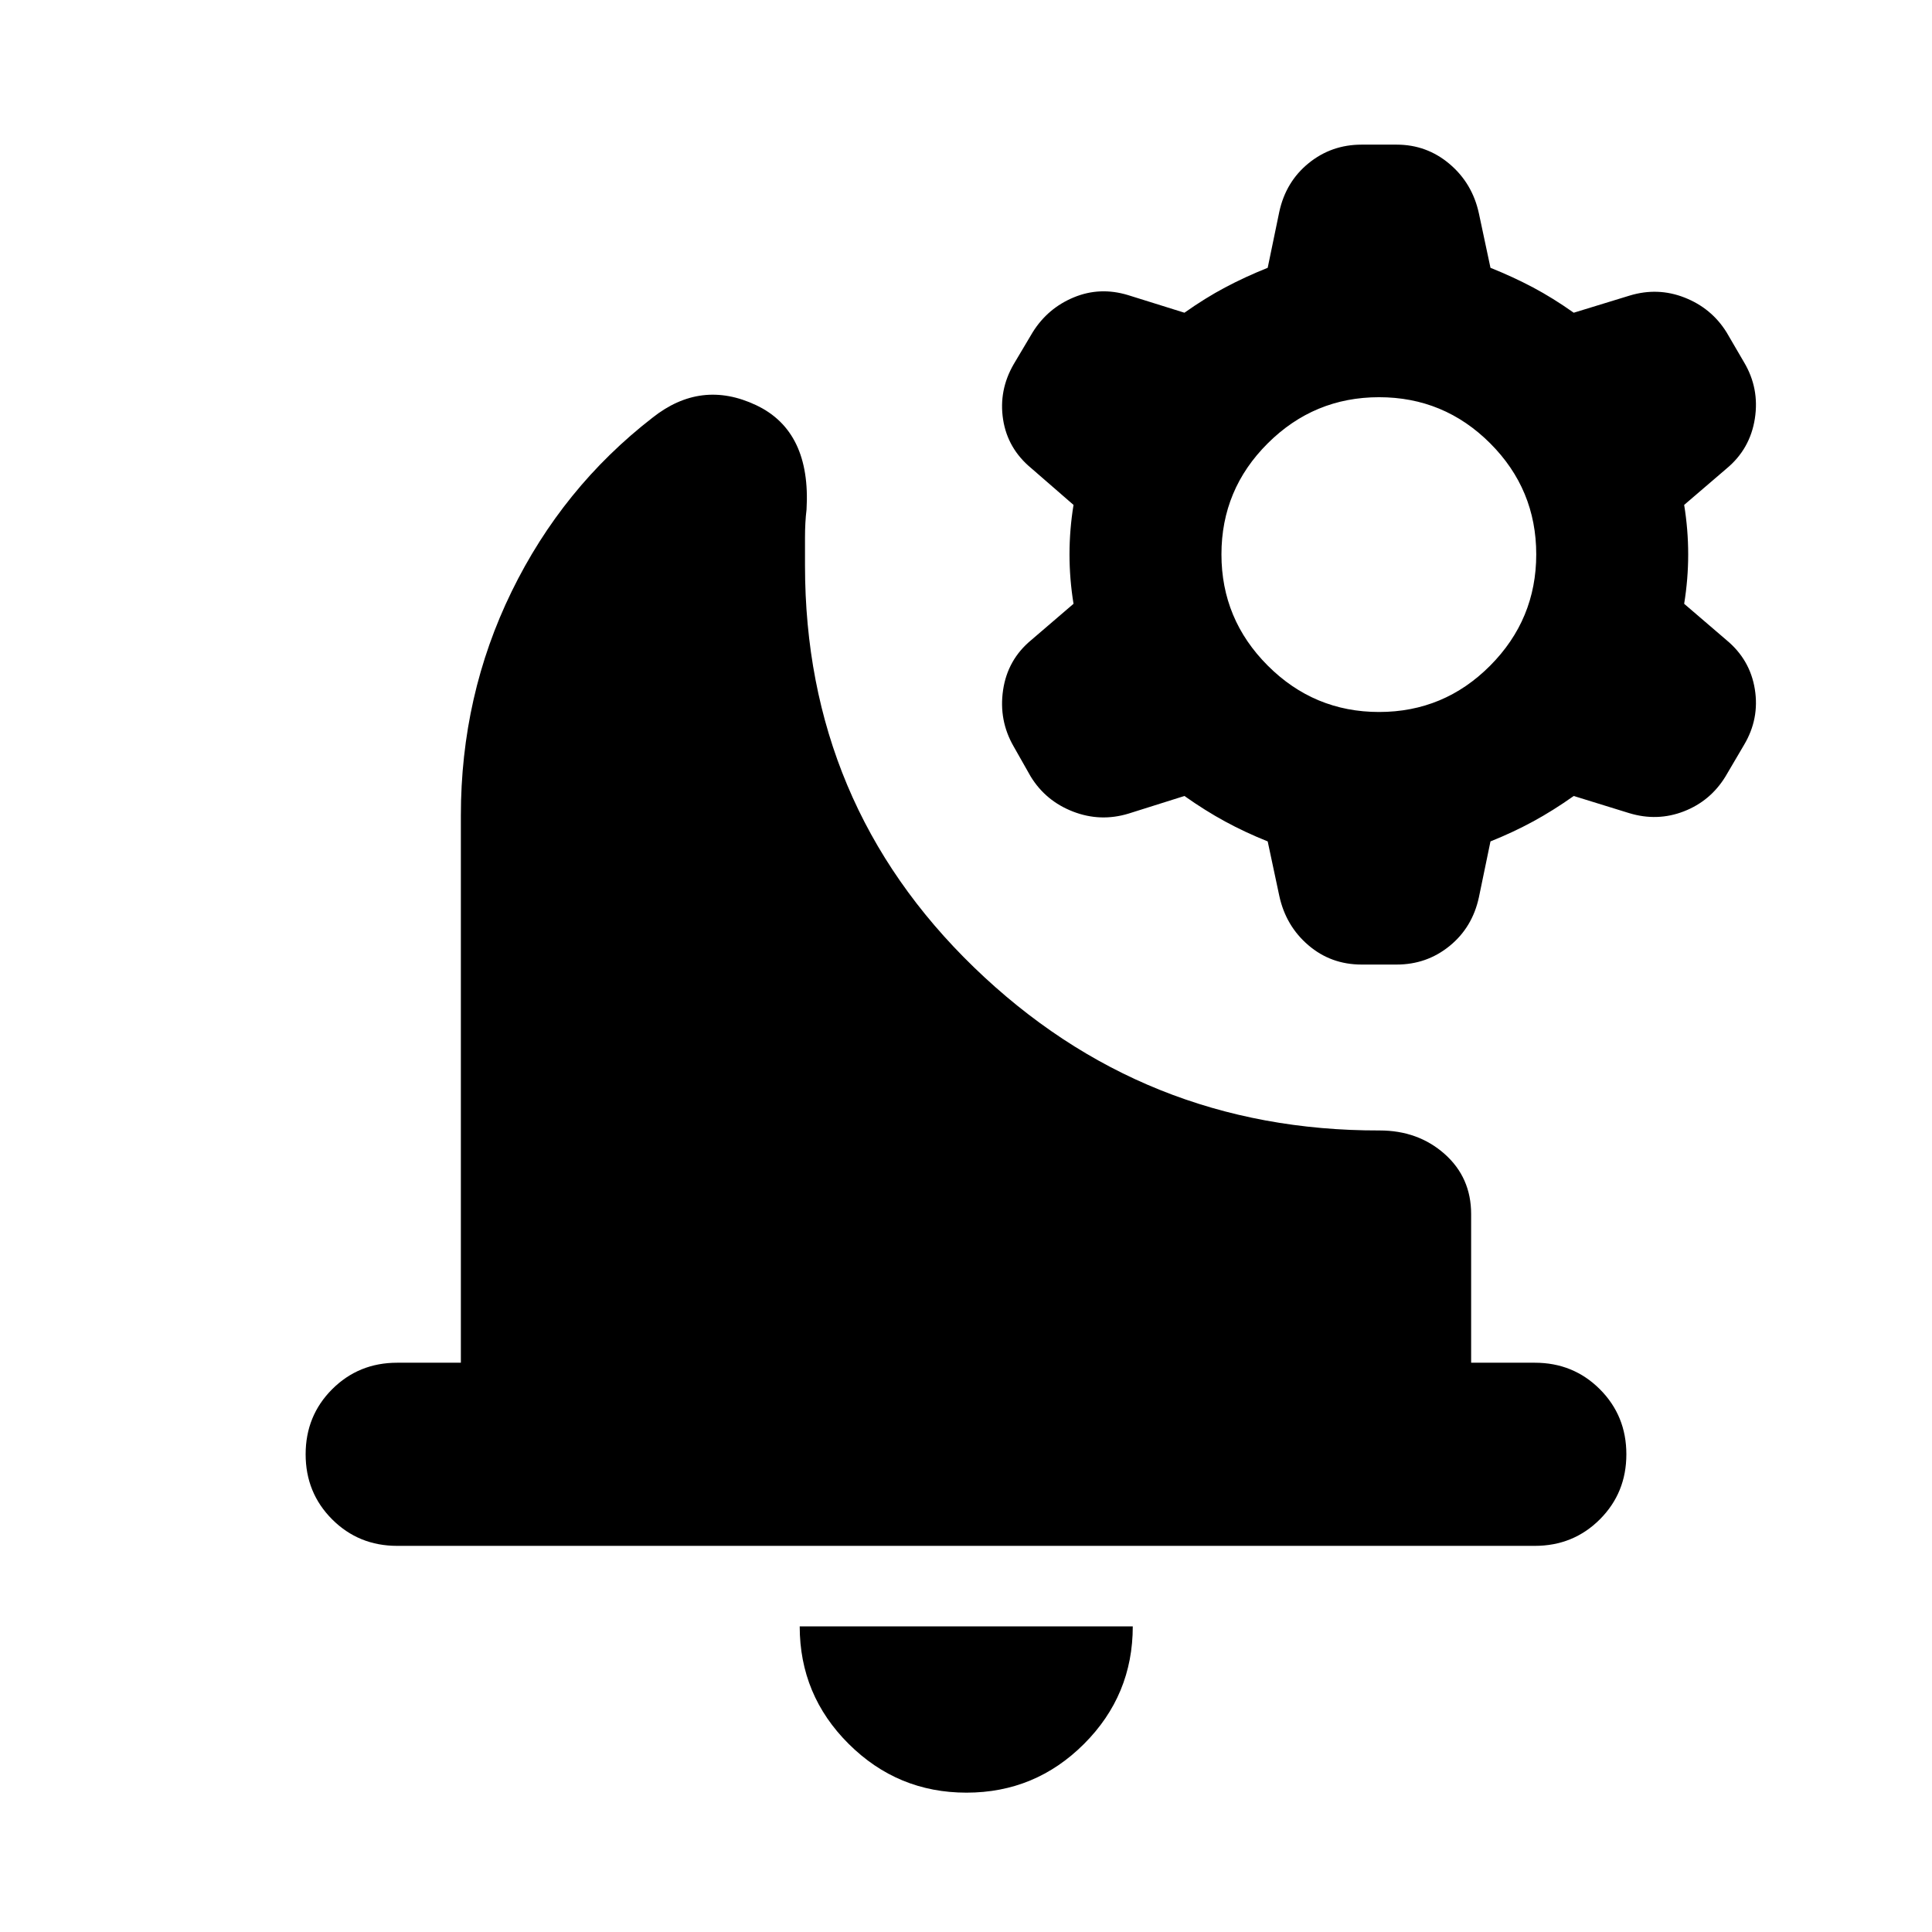
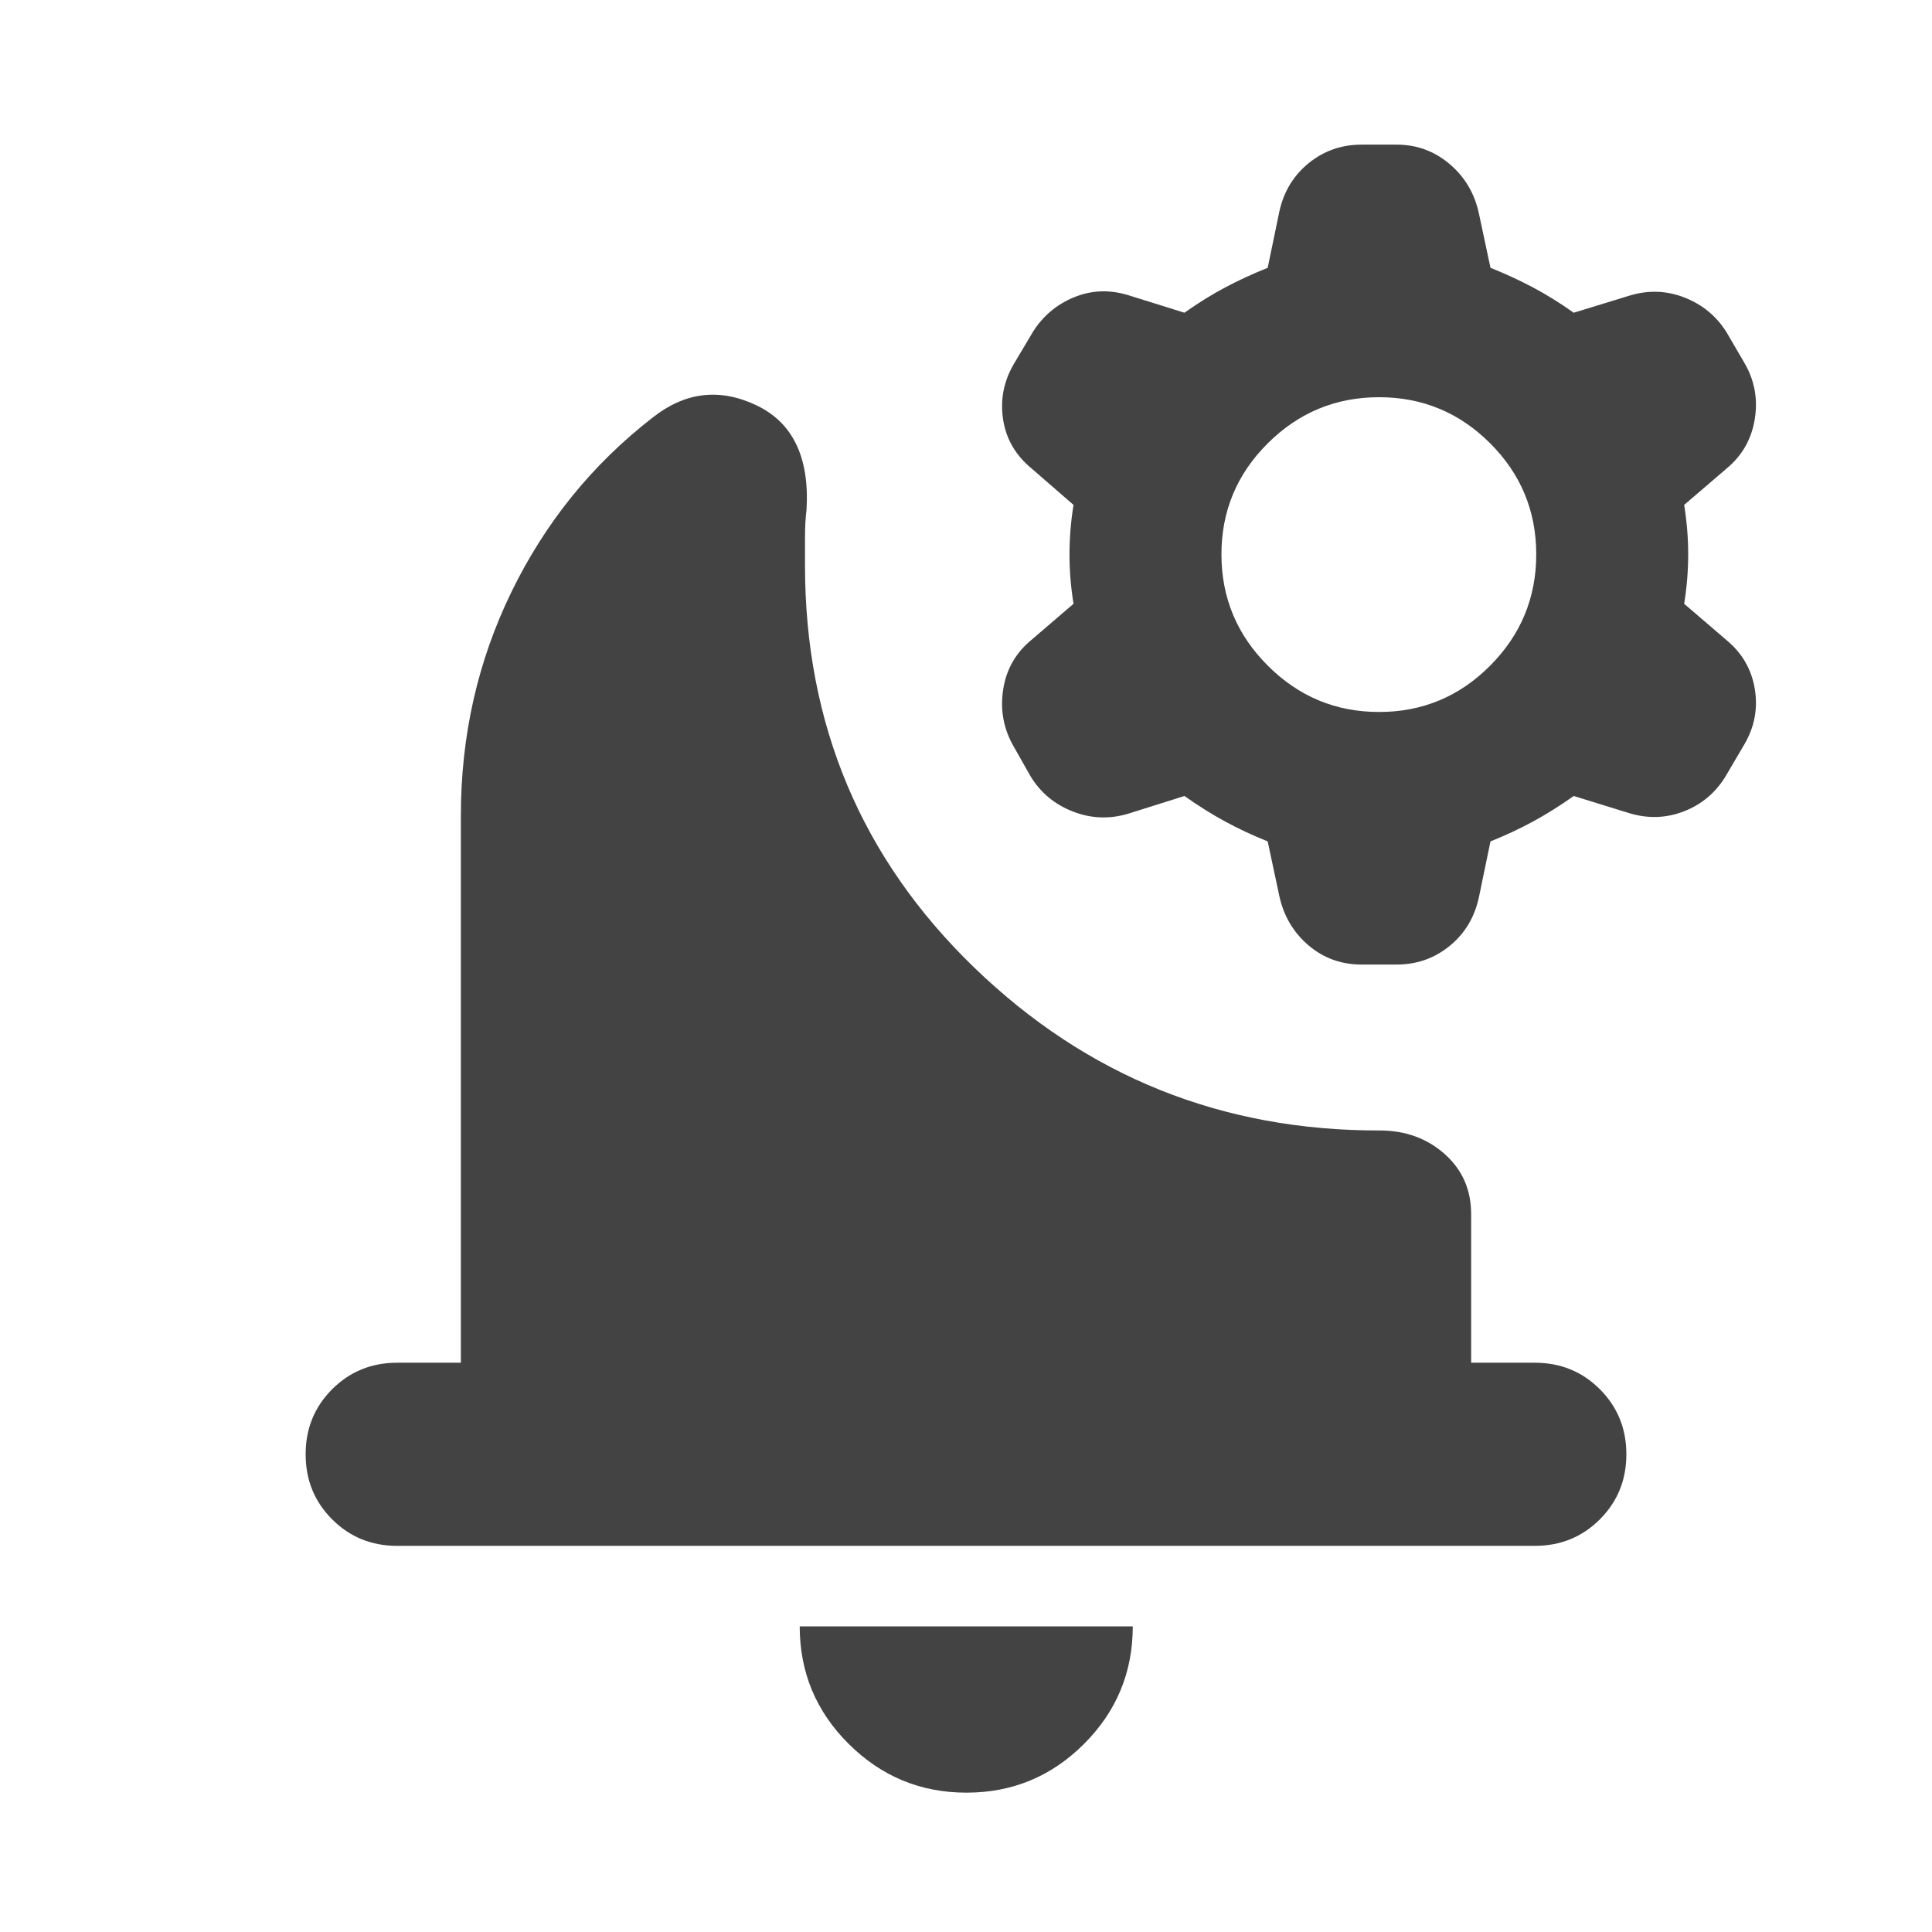
- <svg xmlns="http://www.w3.org/2000/svg" height="24px" viewBox="0 -960 960 960" width="24px" fill="#000000">
+ <svg xmlns="http://www.w3.org/2000/svg" height="24px" viewBox="0 -960 960 960" width="24px" fill="#434343">
  <path d="M480.24-69.24q-34.2 0-58.53-24.22-24.34-24.21-24.34-58.41h165.5q0 34.2-24.22 58.41-24.22 24.22-58.41 24.22ZM197.37-191.87q-19.15 0-32.33-13.17-13.17-13.18-13.17-32.33t13.17-32.33q13.18-13.17 32.33-13.17H229v-271.87q0-59.67 25.24-111.35 25.24-51.67 69.96-86.34 24.15-19.16 51.5-6.25 27.34 12.9 25.06 51.92-.76 6.24-.76 13.86v13.86q0 118.47 84.01 199.74 84.01 81.26 201.49 81.02 19.15 0 32.33 11.69Q731-374.89 731-356.74v73.87h31.63q19.15 0 32.33 13.17 13.17 13.18 13.17 32.33t-13.17 32.33q-13.18 13.17-32.33 13.17H197.37Zm479.17-288.85q-15.19 0-26.41-9.6-11.22-9.59-14.46-24.55l-5.76-27.04q-11.28-4.52-21.18-9.91-9.9-5.38-20.19-12.66l-27.8 8.76q-13.96 4.24-27.53-1-13.58-5.24-21.06-17.43l-8.48-14.96q-7.47-12.96-5.24-28.03 2.24-15.08 13.96-24.79l21.04-18.05q-2-12.28-2-24.56 0-12.29 2-24.57l-21.04-18.28q-11.72-9.72-13.96-24.18-2.23-14.45 5.24-27.41l9.48-15.95q7.48-11.96 20.44-17.32 12.95-5.36 26.91-1.12l28.04 8.76q10.29-7.28 20.19-12.54 9.9-5.26 21.18-9.78l5.76-27.81q3.24-14.96 14.58-24.17 11.34-9.22 26.29-9.22h17.44q14.95 0 26.29 9.6t14.58 24.55l5.76 27.05q11.28 4.52 21.18 9.78 9.91 5.26 20.19 12.54l27.8-8.52q13.96-4.24 27.3 1 13.33 5.24 20.81 17.2l8.72 14.95q7.72 12.96 5.36 28.03-2.36 15.08-14.08 24.8l-21.04 18.04q2 12.28 2 24.57 0 12.28-2 24.56l21.04 18.05q11.72 9.71 14.08 24.41 2.36 14.69-5.36 27.65l-9.24 15.72q-7.48 12.19-20.67 17.31-13.2 5.12-27.16.88l-27.56-8.52q-10.28 7.28-20.19 12.66-9.9 5.39-21.18 9.91l-5.76 27.8q-3.24 14.96-14.58 24.18-11.34 9.21-26.29 9.21h-17.44Zm8.72-125.5q32.28 0 55.19-23.02 22.9-23.02 22.9-55.3 0-32.29-22.9-55.19-22.91-22.9-55.19-22.9t-55.3 22.9q-23.03 22.9-23.03 55.19 0 32.28 23.03 55.3 23.02 23.02 55.3 23.02Z" />
</svg>
